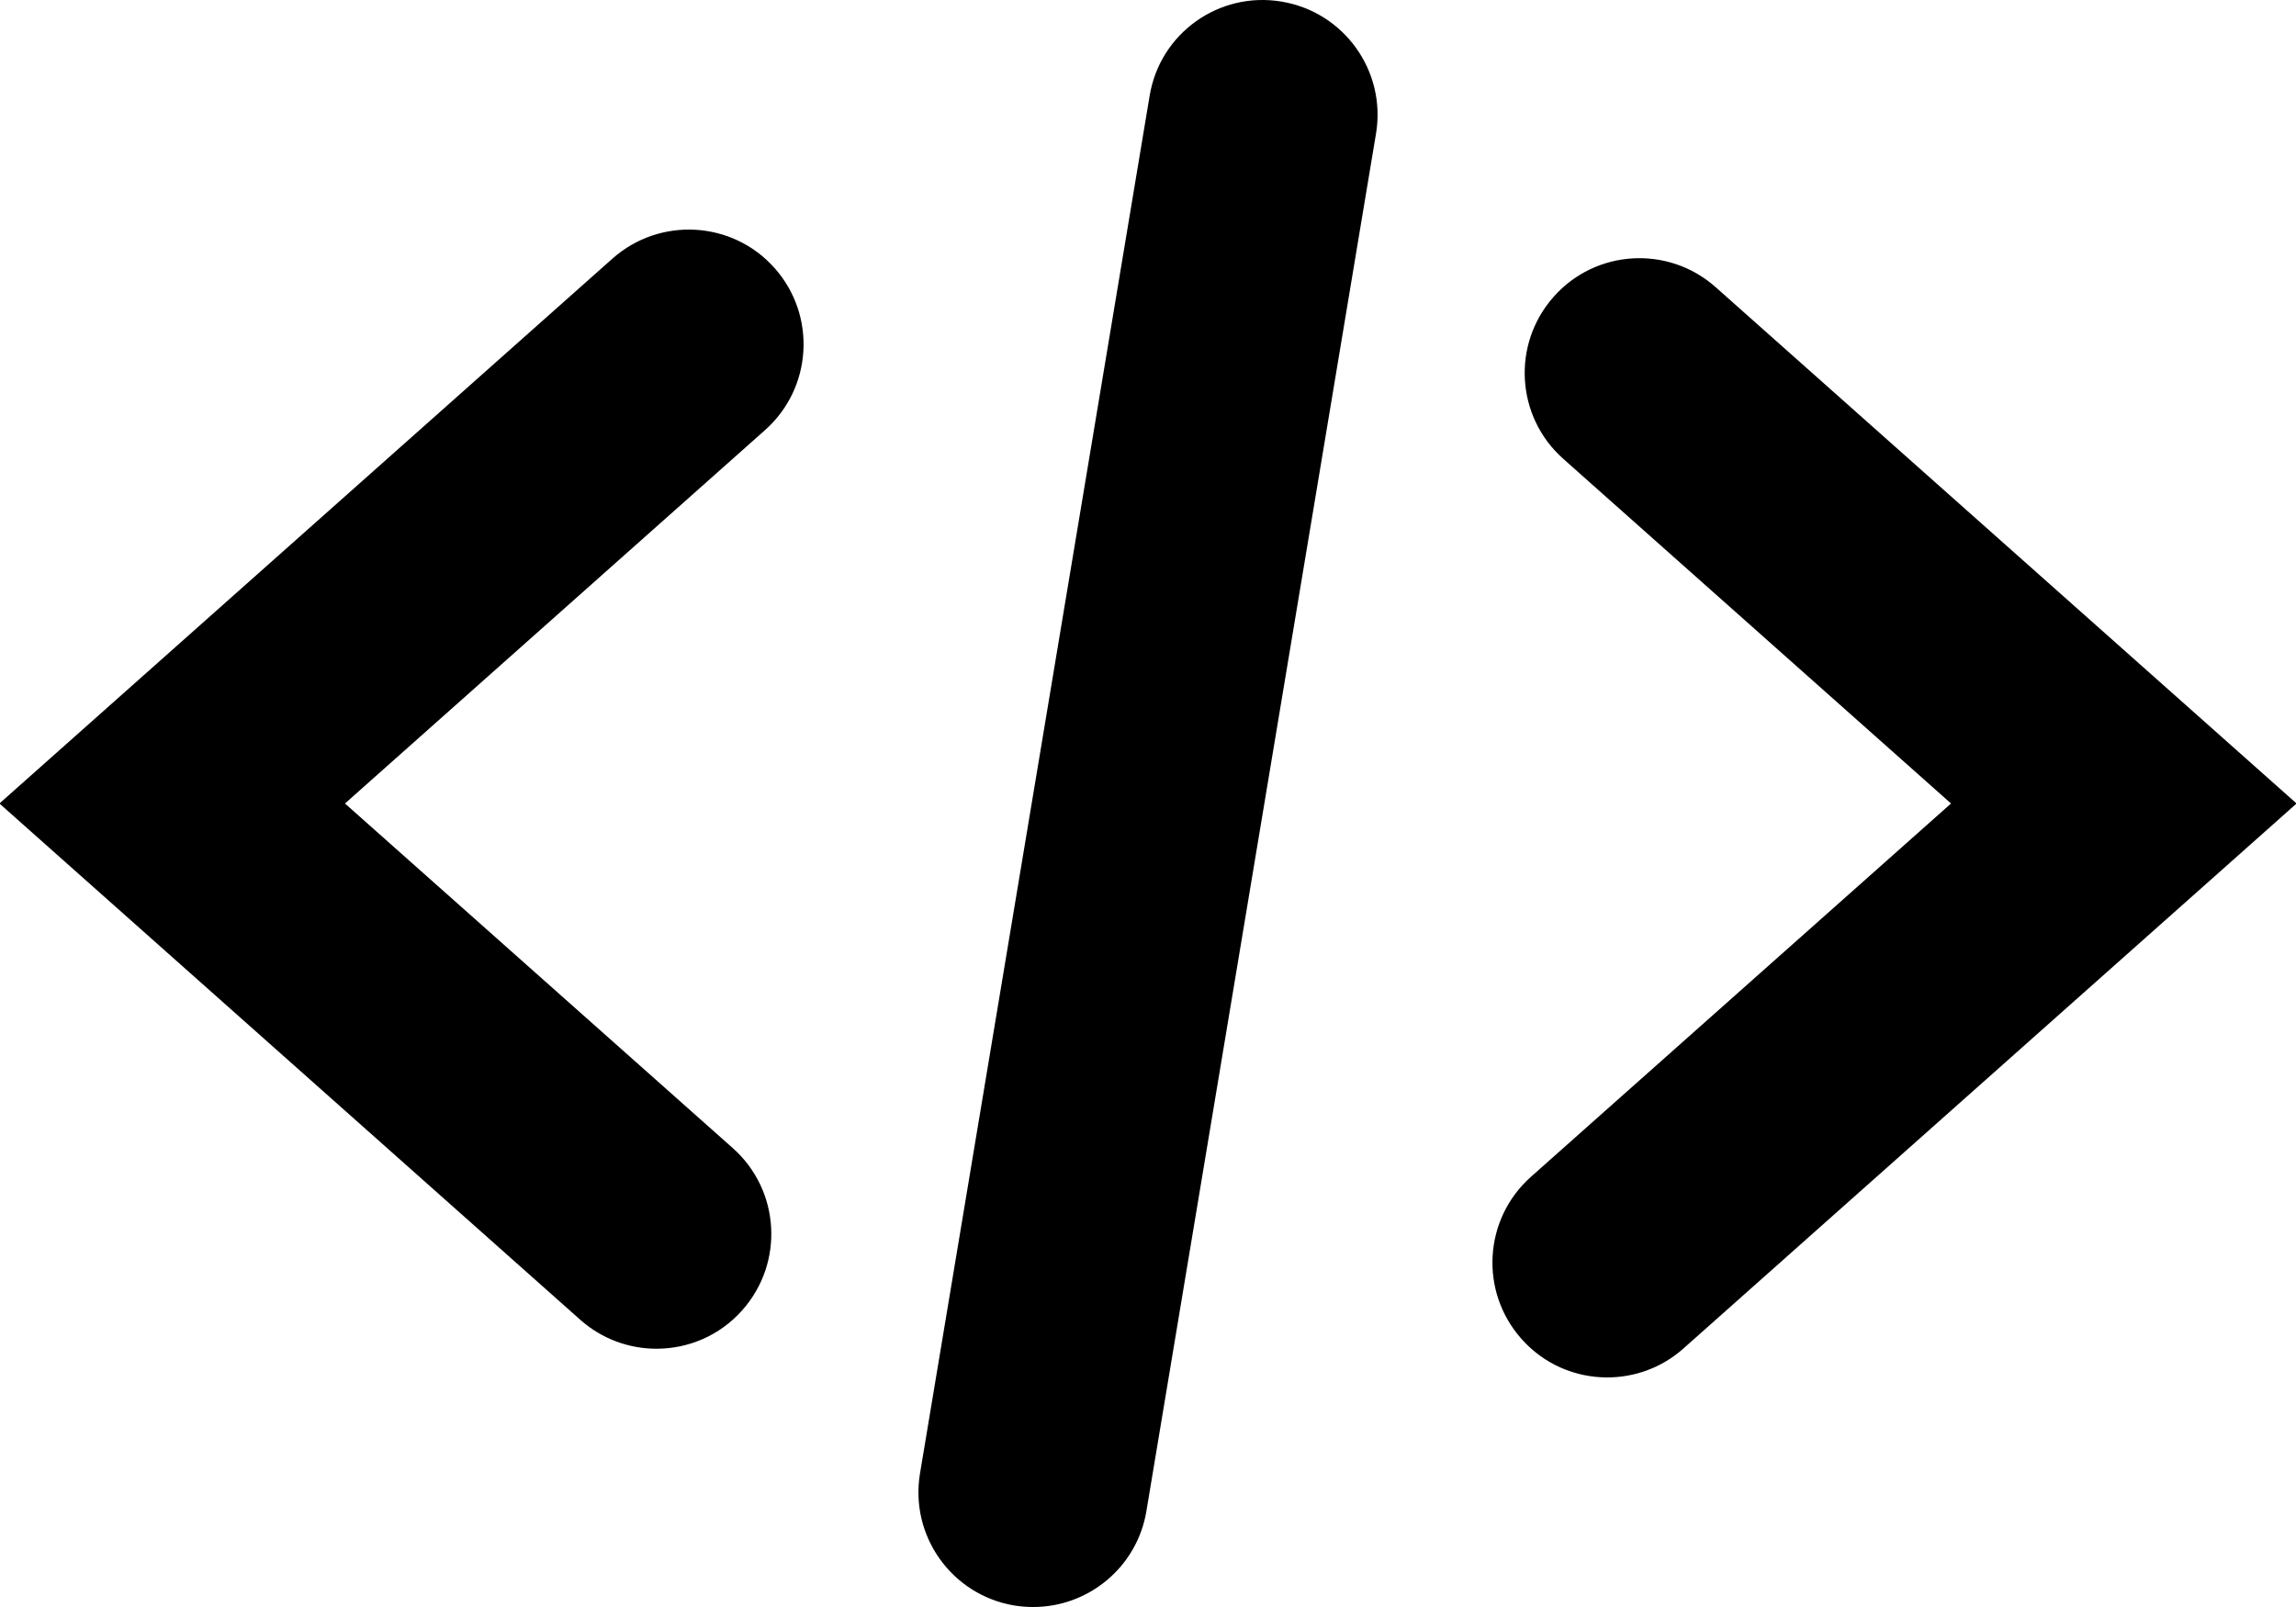
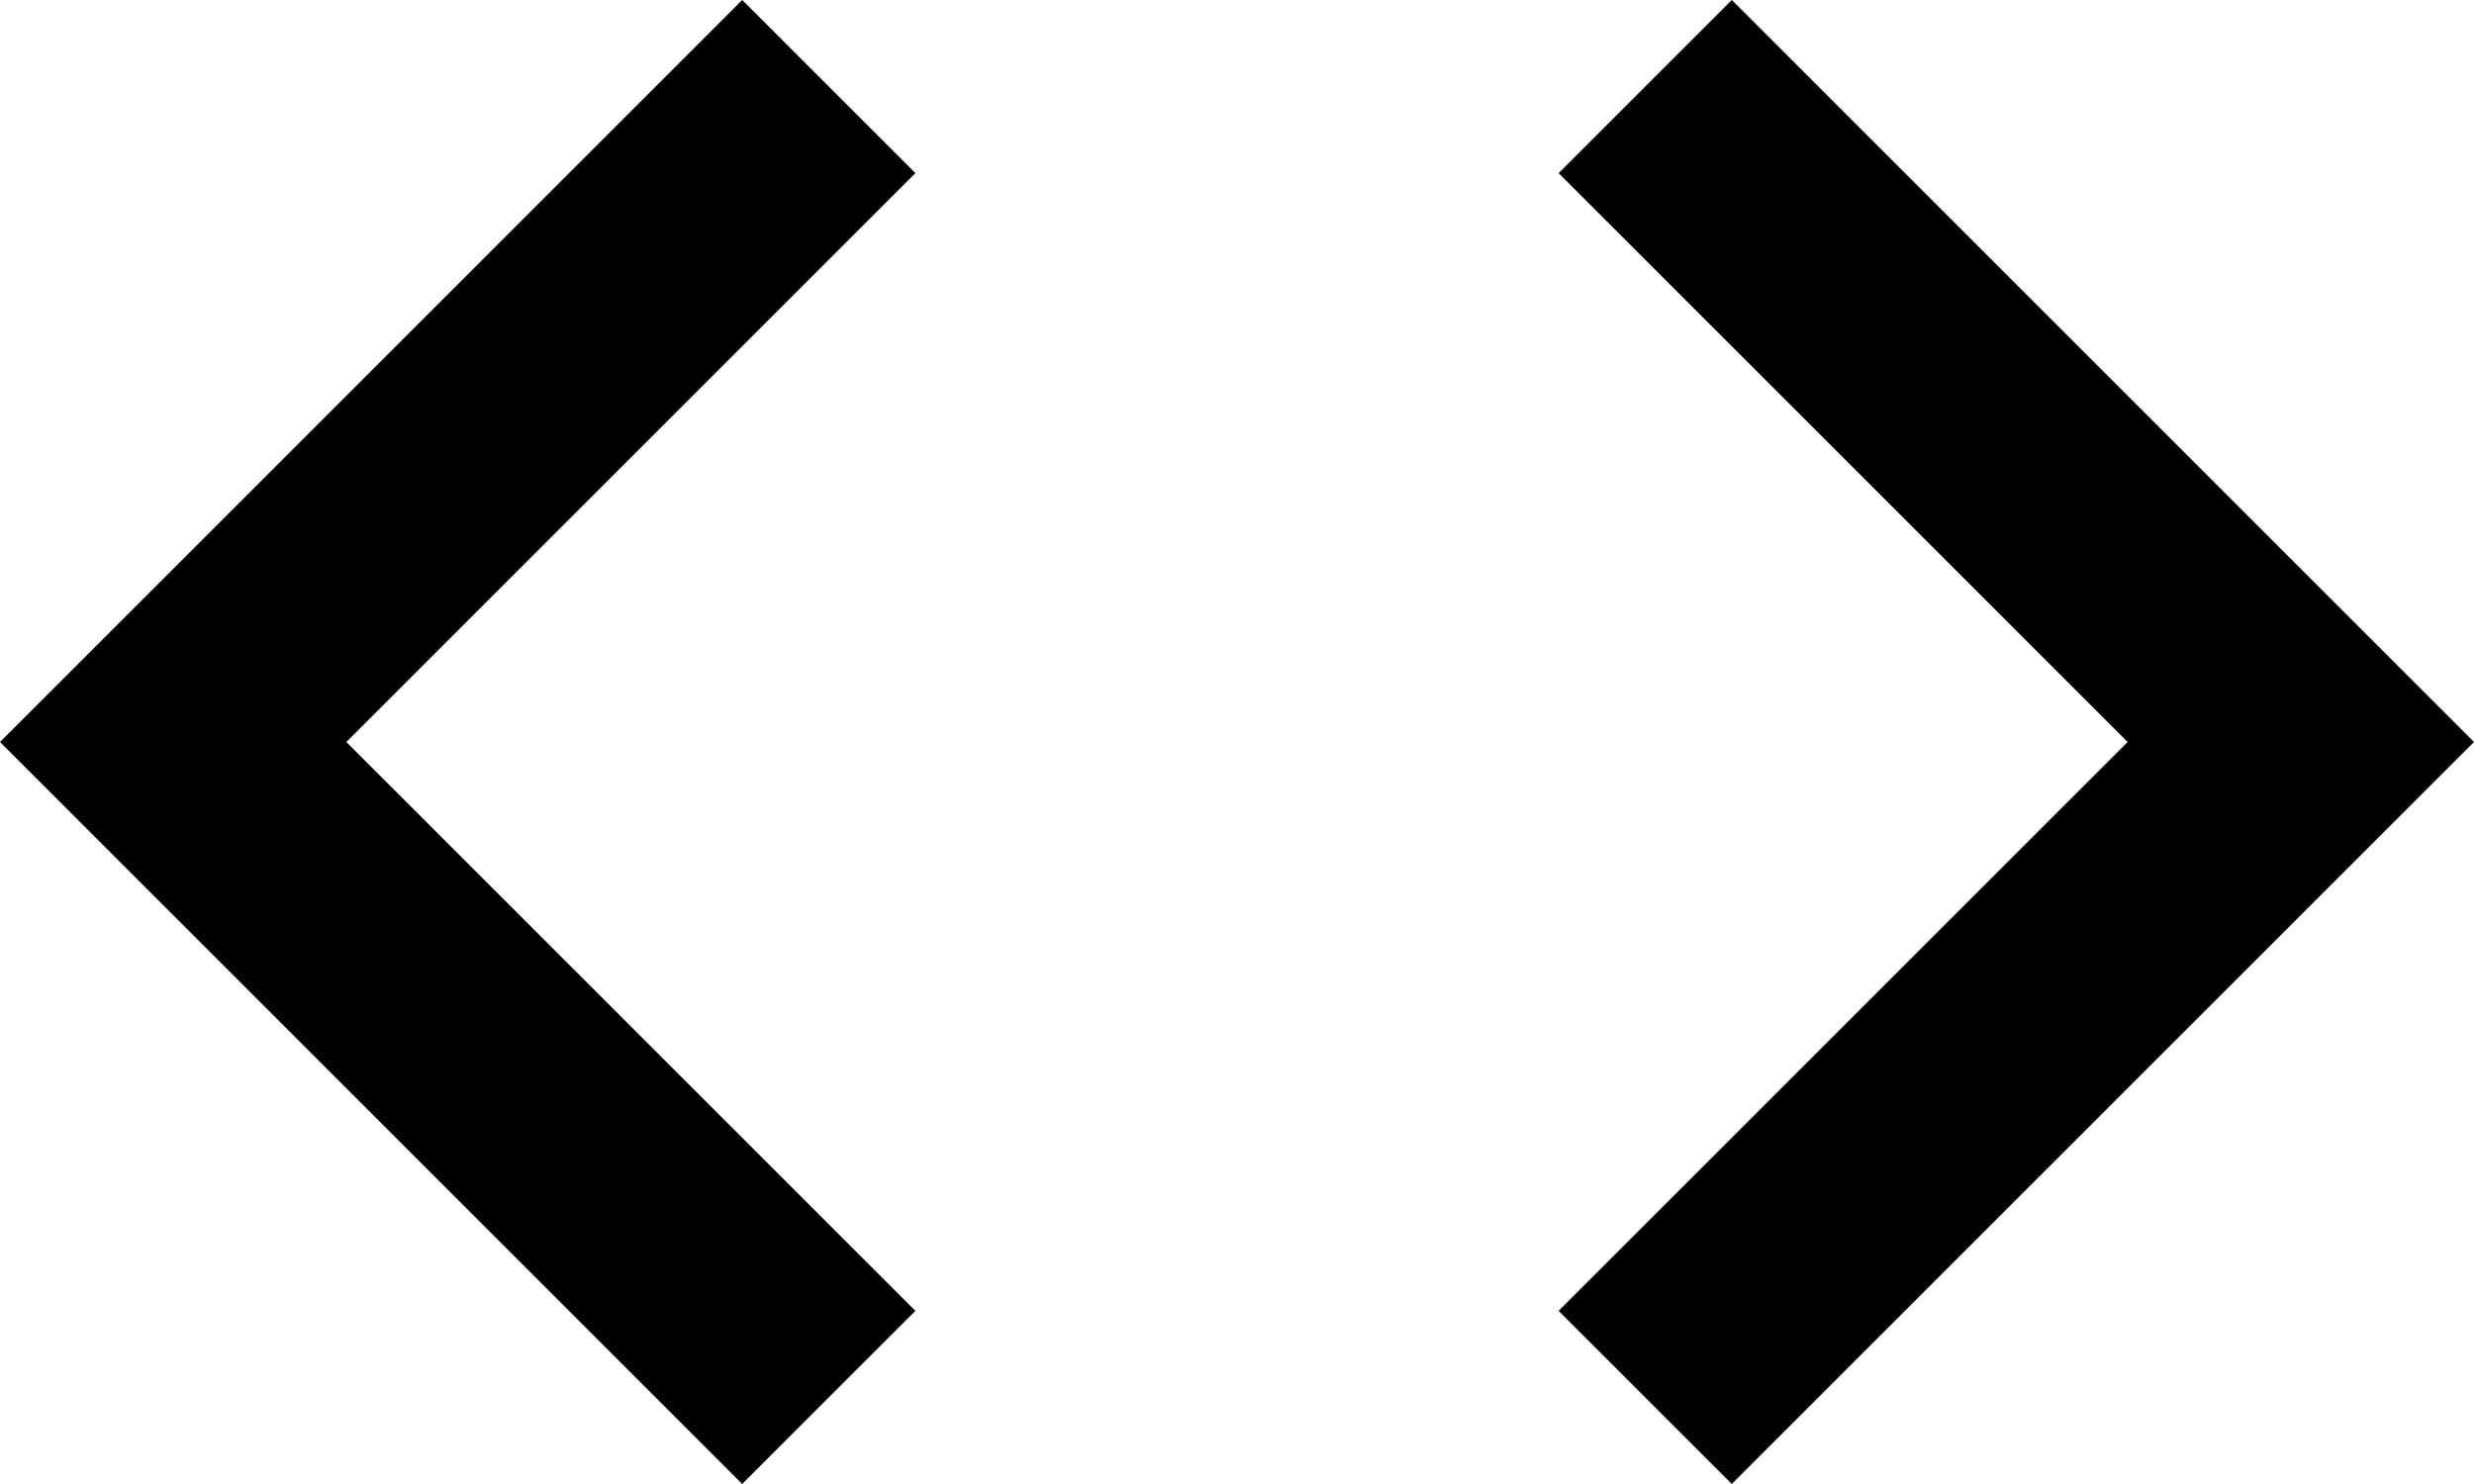
- <svg xmlns="http://www.w3.org/2000/svg" width="20" height="14" viewBox="0 0 20 14">
-   <path fill="#000000" d="M6.719,11.75 C6.483,11.75 6.245,11.667 6.055,11.498 L0.995,7 L6.336,2.252 C6.748,1.887 7.38,1.922 7.747,2.335 C8.114,2.748 8.077,3.38 7.664,3.747 L4.005,7 L7.383,10.002 C7.796,10.369 7.833,11.001 7.466,11.414 C7.269,11.637 6.994,11.75 6.719,11.75 Z M15.664,11.748 L21.005,7 L15.945,2.502 C15.532,2.135 14.9,2.172 14.534,2.585 C14.167,2.998 14.204,3.63 14.617,3.997 L17.995,7 L14.336,10.252 C13.923,10.619 13.886,11.251 14.253,11.664 C14.45,11.887 14.725,12 15,12 C15.236,12 15.474,11.917 15.664,11.748 Z M10.986,13.165 L12.986,1.165 C13.077,0.62 12.709,0.105 12.164,0.014 C11.617,-0.078 11.103,0.291 11.014,0.836 L9.014,12.836 C8.923,13.381 9.291,13.896 9.836,13.987 C9.892,13.996 9.946,14 10.001,14 C10.481,14 10.905,13.653 10.986,13.165 Z" transform="translate(-1)" />
+ <svg xmlns="http://www.w3.org/2000/svg" width="20" height="12" viewBox="0 0 20 12">
+   <g fill="none" fill-rule="evenodd" transform="translate(-2 -6)">
+     <polygon points="0 0 24 0 24 24 0 24" />
+     <path fill="#000000" fill-rule="nonzero" d="M9.4,16.6 L4.8,12 L9.4,7.4 L8,6 L2,12 L8,18 L9.4,16.6 Z M14.6,16.6 L19.2,12 L14.6,7.4 L16,6 L22,12 L16,18 L14.6,16.6 L14.6,16.6 Z" />
+   </g>
</svg>
